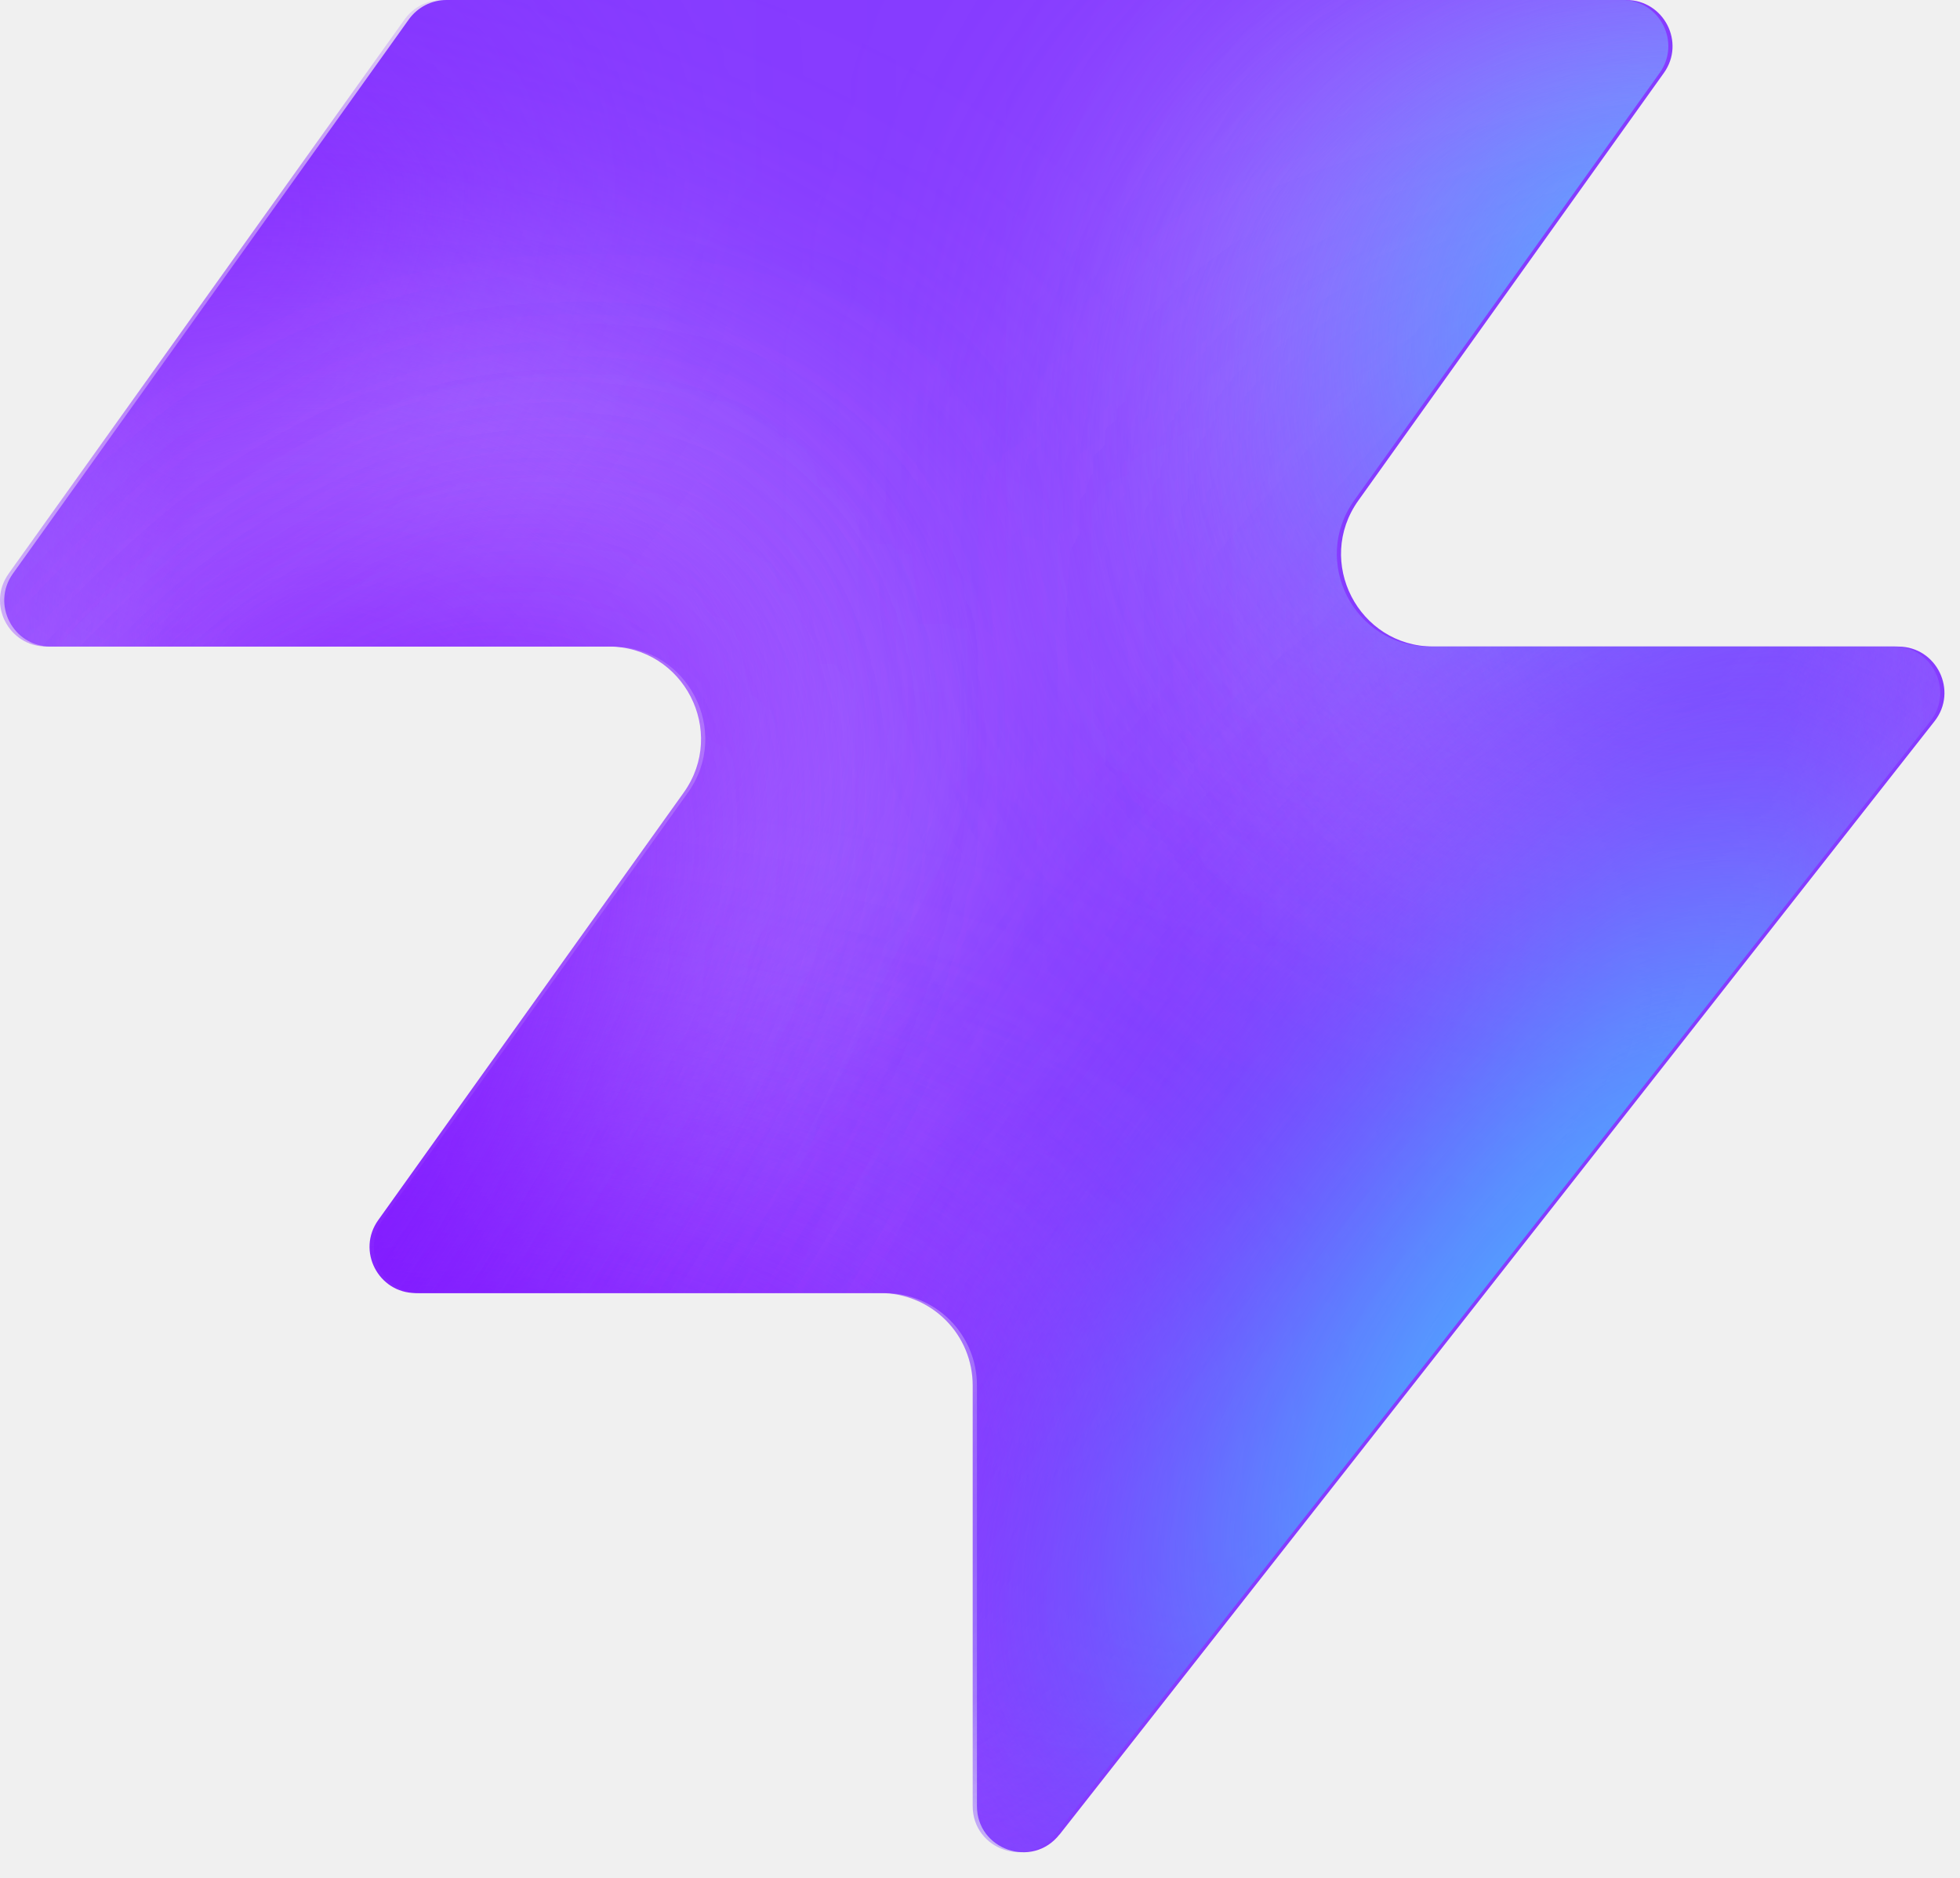
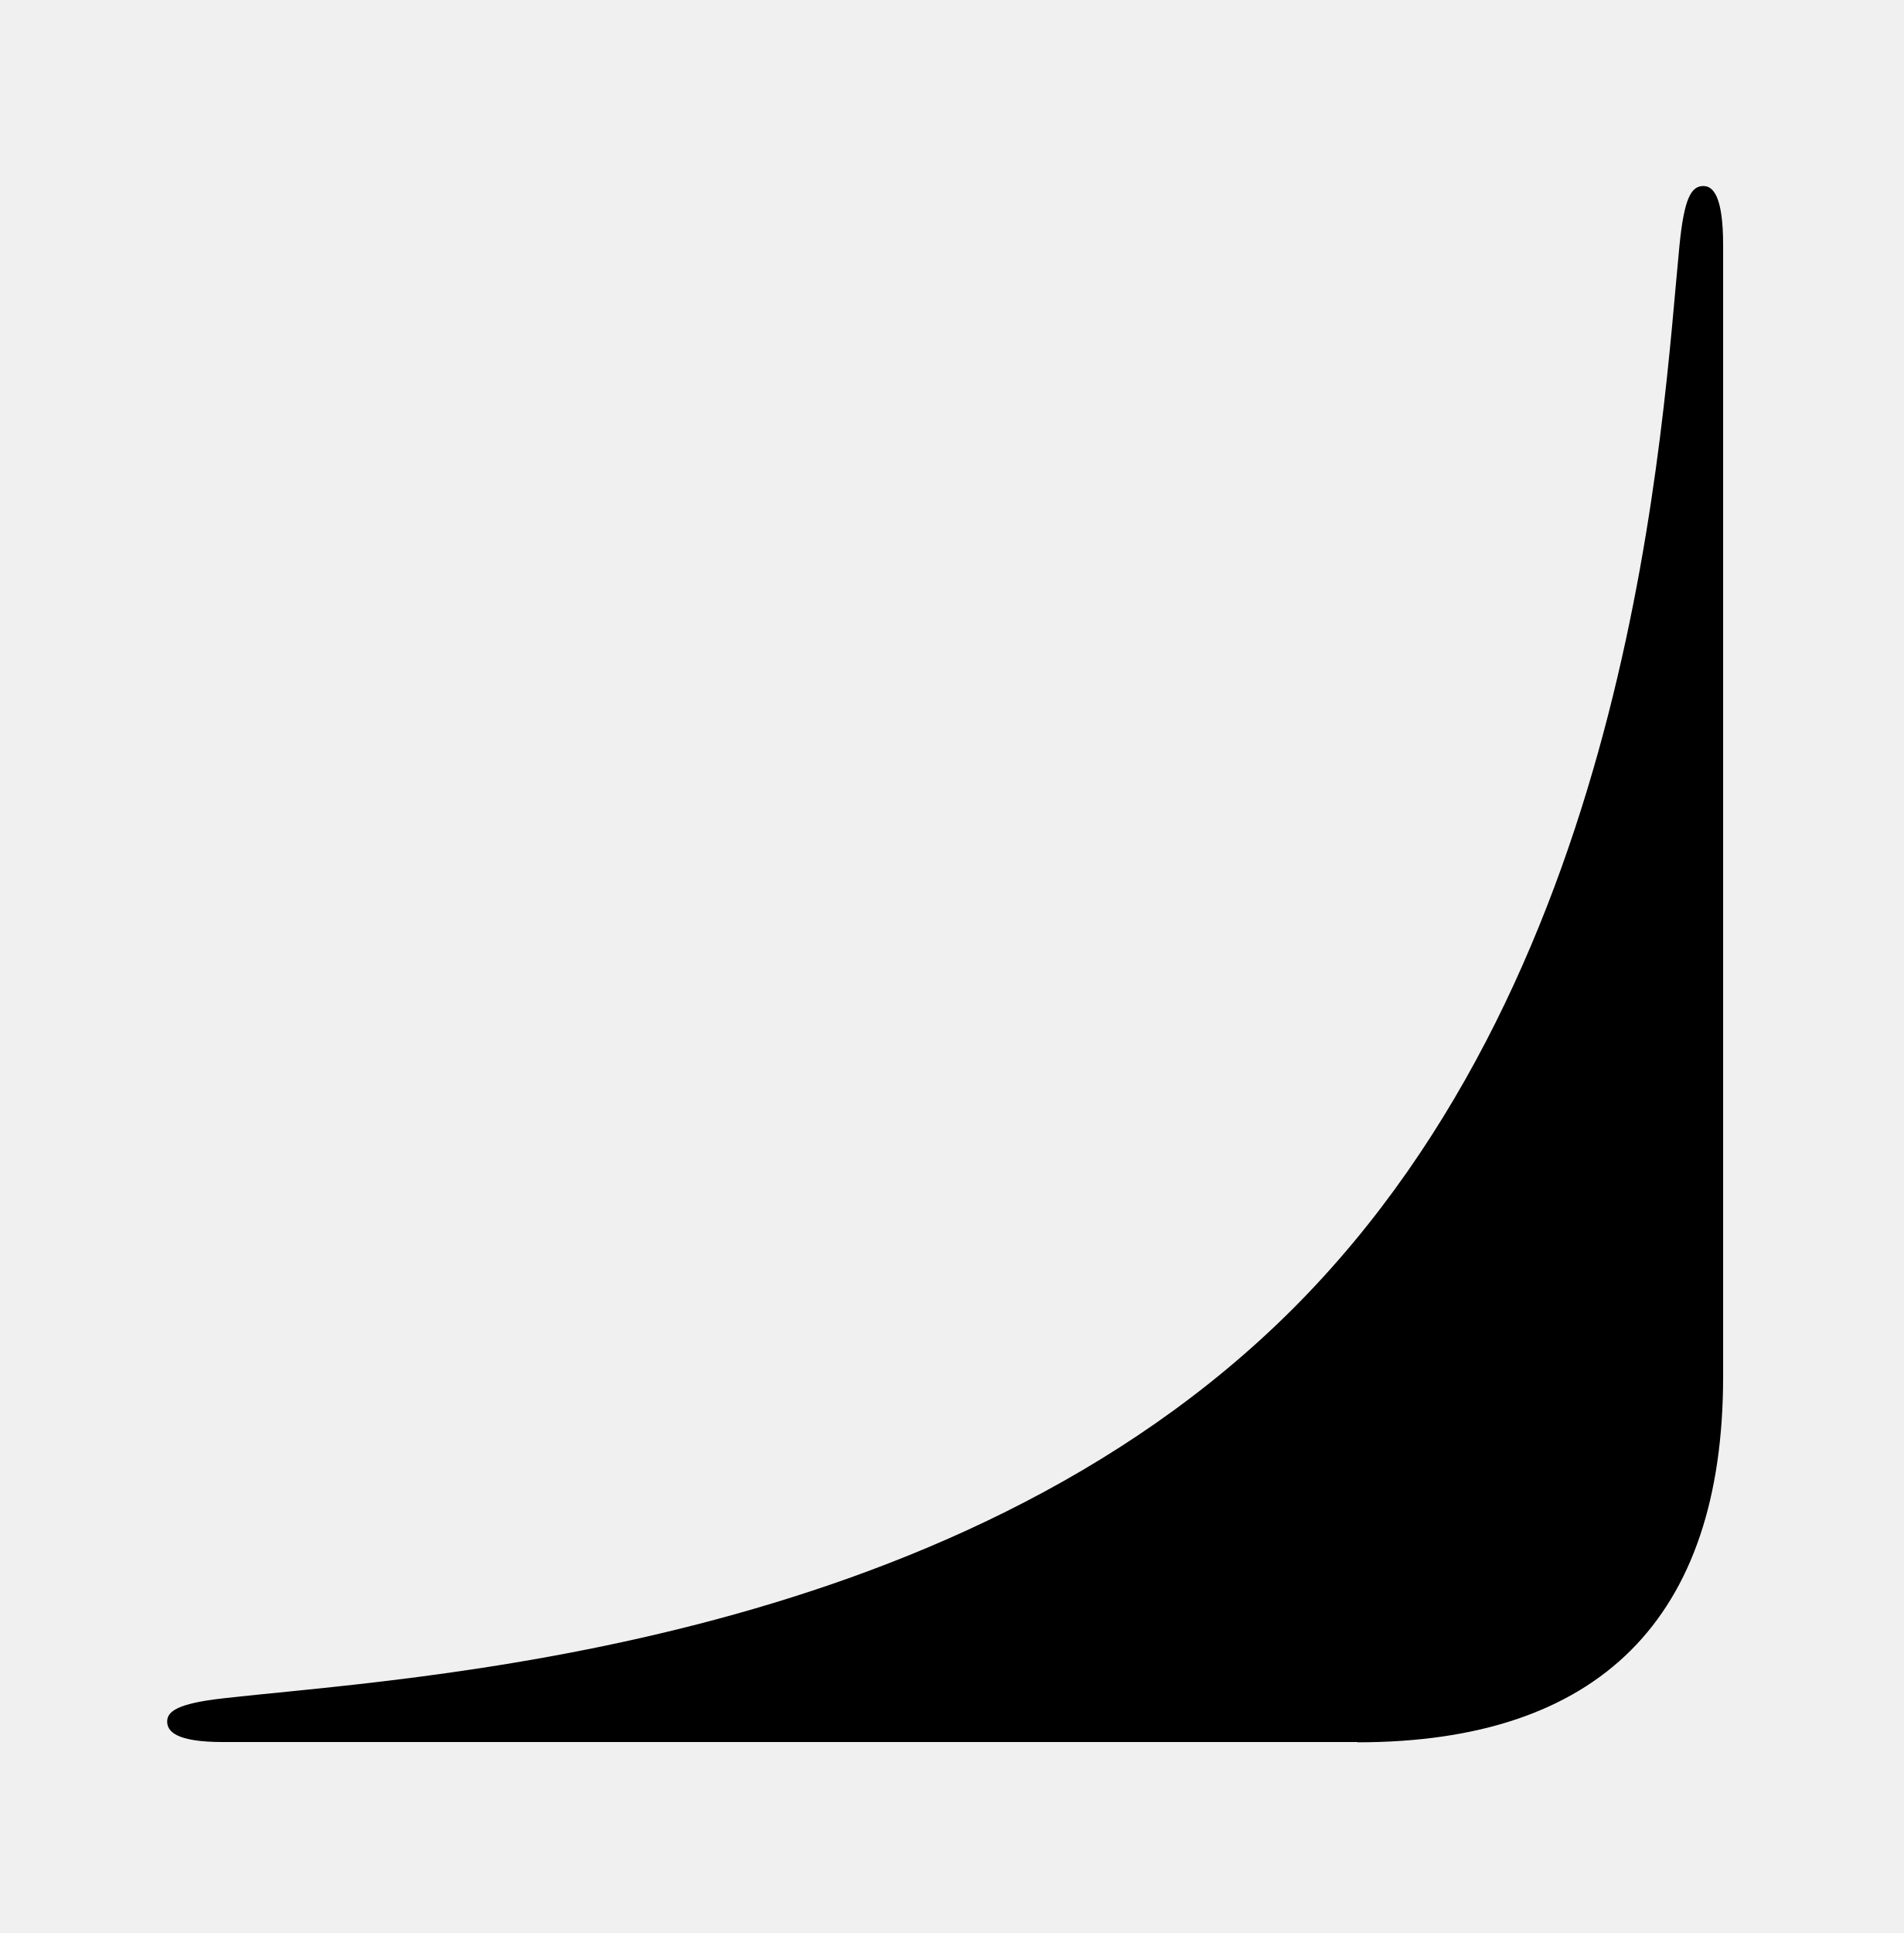
- <svg xmlns="http://www.w3.org/2000/svg" width="48" height="46" fill="none" viewBox="0 0 48 46">
-   <path fill="#863bff" d="M25.946 44.938c-.664.845-2.021.375-2.021-.698V33.937a2.26 2.26 0 0 0-2.262-2.262H10.287c-.92 0-1.456-1.04-.92-1.788l7.48-10.471c1.07-1.497 0-3.578-1.842-3.578H1.237c-.92 0-1.456-1.04-.92-1.788L10.013.474c.214-.297.556-.474.92-.474h28.894c.92 0 1.456 1.04.92 1.788l-7.48 10.471c-1.07 1.498 0 3.579 1.842 3.579h11.377c.943 0 1.473 1.088.89 1.83L25.947 44.94z" style="fill:#863bff;fill:color(display-p3 .525 .23 1);fill-opacity:1" />
-   <mask id="a" width="48" height="46" x="0" y="0" maskUnits="userSpaceOnUse" style="mask-type:alpha">
-     <path fill="#000" d="M25.842 44.938c-.664.844-2.021.375-2.021-.698V33.937a2.26 2.26 0 0 0-2.262-2.262H10.183c-.92 0-1.456-1.04-.92-1.788l7.48-10.471c1.07-1.498 0-3.579-1.842-3.579H1.133c-.92 0-1.456-1.04-.92-1.787L9.91.473c.214-.297.556-.474.92-.474h28.894c.92 0 1.456 1.04.92 1.788l-7.48 10.471c-1.07 1.498 0 3.578 1.842 3.578h11.377c.943 0 1.473 1.088.89 1.832L25.843 44.94z" style="fill:#000;fill-opacity:1" />
-   </mask>
-   <g mask="url(#a)">
-     <g filter="url(#b)">
-       <ellipse cx="5.508" cy="14.704" fill="#ede6ff" rx="5.508" ry="14.704" style="fill:#ede6ff;fill:color(display-p3 .927 .903 1);fill-opacity:1" transform="matrix(.00324 1 1 -.00324 -4.47 31.516)" />
-     </g>
-     <g filter="url(#c)">
-       <ellipse cx="10.399" cy="29.851" fill="#ede6ff" rx="10.399" ry="29.851" style="fill:#ede6ff;fill:color(display-p3 .927 .903 1);fill-opacity:1" transform="matrix(.00324 1 1 -.00324 -39.328 7.883)" />
-     </g>
-     <g filter="url(#d)">
-       <ellipse cx="5.508" cy="30.487" fill="#7e14ff" rx="5.508" ry="30.487" style="fill:#7e14ff;fill:color(display-p3 .492 .077 1);fill-opacity:1" transform="rotate(89.814 -25.913 -14.639)scale(1 -1)" />
-     </g>
-     <g filter="url(#e)">
-       <ellipse cx="5.508" cy="30.599" fill="#7e14ff" rx="5.508" ry="30.599" style="fill:#7e14ff;fill:color(display-p3 .492 .077 1);fill-opacity:1" transform="rotate(89.814 -32.644 -3.334)scale(1 -1)" />
-     </g>
-     <g filter="url(#f)">
-       <ellipse cx="5.508" cy="30.599" fill="#7e14ff" rx="5.508" ry="30.599" style="fill:#7e14ff;fill:color(display-p3 .492 .077 1);fill-opacity:1" transform="matrix(.00324 1 1 -.00324 -34.34 30.47)" />
-     </g>
-     <g filter="url(#g)">
-       <ellipse cx="14.072" cy="22.078" fill="#ede6ff" rx="14.072" ry="22.078" style="fill:#ede6ff;fill:color(display-p3 .927 .903 1);fill-opacity:1" transform="rotate(93.35 24.506 48.493)scale(-1 1)" />
-     </g>
-     <g filter="url(#h)">
-       <ellipse cx="3.47" cy="21.501" fill="#7e14ff" rx="3.47" ry="21.501" style="fill:#7e14ff;fill:color(display-p3 .492 .077 1);fill-opacity:1" transform="rotate(89.009 28.708 47.59)scale(-1 1)" />
-     </g>
-     <g filter="url(#i)">
-       <ellipse cx="3.47" cy="21.501" fill="#7e14ff" rx="3.47" ry="21.501" style="fill:#7e14ff;fill:color(display-p3 .492 .077 1);fill-opacity:1" transform="rotate(89.009 28.708 47.59)scale(-1 1)" />
-     </g>
-     <g filter="url(#j)">
-       <ellipse cx=".387" cy="8.972" fill="#7e14ff" rx="4.407" ry="29.108" style="fill:#7e14ff;fill:color(display-p3 .492 .077 1);fill-opacity:1" transform="rotate(39.51 .387 8.972)" />
-     </g>
-     <g filter="url(#k)">
-       <ellipse cx="47.523" cy="-6.092" fill="#7e14ff" rx="4.407" ry="29.108" style="fill:#7e14ff;fill:color(display-p3 .492 .077 1);fill-opacity:1" transform="rotate(37.892 47.523 -6.092)" />
-     </g>
-     <g filter="url(#l)">
-       <ellipse cx="41.412" cy="6.333" fill="#47bfff" rx="5.971" ry="9.665" style="fill:#47bfff;fill:color(display-p3 .28 .748 1);fill-opacity:1" transform="rotate(37.892 41.412 6.333)" />
-     </g>
-     <g filter="url(#m)">
-       <ellipse cx="-1.879" cy="38.332" fill="#7e14ff" rx="4.407" ry="29.108" style="fill:#7e14ff;fill:color(display-p3 .492 .077 1);fill-opacity:1" transform="rotate(37.892 -1.88 38.332)" />
-     </g>
-     <g filter="url(#n)">
-       <ellipse cx="-1.879" cy="38.332" fill="#7e14ff" rx="4.407" ry="29.108" style="fill:#7e14ff;fill:color(display-p3 .492 .077 1);fill-opacity:1" transform="rotate(37.892 -1.88 38.332)" />
-     </g>
-     <g filter="url(#o)">
-       <ellipse cx="35.651" cy="29.907" fill="#7e14ff" rx="4.407" ry="29.108" style="fill:#7e14ff;fill:color(display-p3 .492 .077 1);fill-opacity:1" transform="rotate(37.892 35.651 29.907)" />
-     </g>
-     <g filter="url(#p)">
-       <ellipse cx="38.418" cy="32.4" fill="#47bfff" rx="5.971" ry="15.297" style="fill:#47bfff;fill:color(display-p3 .28 .748 1);fill-opacity:1" transform="rotate(37.892 38.418 32.4)" />
-     </g>
-   </g>
-   <defs>
-     <filter id="b" width="60.045" height="41.654" x="-19.77" y="16.149" color-interpolation-filters="sRGB" filterUnits="userSpaceOnUse">
-       <feFlood flood-opacity="0" result="BackgroundImageFix" />
-       <feBlend in="SourceGraphic" in2="BackgroundImageFix" result="shape" />
-       <feGaussianBlur result="effect1_foregroundBlur_2002_17158" stdDeviation="7.659" />
-     </filter>
-     <filter id="c" width="90.34" height="51.437" x="-54.613" y="-7.533" color-interpolation-filters="sRGB" filterUnits="userSpaceOnUse">
-       <feFlood flood-opacity="0" result="BackgroundImageFix" />
-       <feBlend in="SourceGraphic" in2="BackgroundImageFix" result="shape" />
-       <feGaussianBlur result="effect1_foregroundBlur_2002_17158" stdDeviation="7.659" />
-     </filter>
-     <filter id="d" width="79.355" height="29.4" x="-49.64" y="2.03" color-interpolation-filters="sRGB" filterUnits="userSpaceOnUse">
-       <feFlood flood-opacity="0" result="BackgroundImageFix" />
-       <feBlend in="SourceGraphic" in2="BackgroundImageFix" result="shape" />
-       <feGaussianBlur result="effect1_foregroundBlur_2002_17158" stdDeviation="4.596" />
-     </filter>
-     <filter id="e" width="79.579" height="29.4" x="-45.045" y="20.029" color-interpolation-filters="sRGB" filterUnits="userSpaceOnUse">
-       <feFlood flood-opacity="0" result="BackgroundImageFix" />
-       <feBlend in="SourceGraphic" in2="BackgroundImageFix" result="shape" />
-       <feGaussianBlur result="effect1_foregroundBlur_2002_17158" stdDeviation="4.596" />
-     </filter>
-     <filter id="f" width="79.579" height="29.4" x="-43.513" y="21.178" color-interpolation-filters="sRGB" filterUnits="userSpaceOnUse">
-       <feFlood flood-opacity="0" result="BackgroundImageFix" />
-       <feBlend in="SourceGraphic" in2="BackgroundImageFix" result="shape" />
-       <feGaussianBlur result="effect1_foregroundBlur_2002_17158" stdDeviation="4.596" />
-     </filter>
-     <filter id="g" width="74.749" height="58.852" x="15.756" y="-17.901" color-interpolation-filters="sRGB" filterUnits="userSpaceOnUse">
-       <feFlood flood-opacity="0" result="BackgroundImageFix" />
-       <feBlend in="SourceGraphic" in2="BackgroundImageFix" result="shape" />
-       <feGaussianBlur result="effect1_foregroundBlur_2002_17158" stdDeviation="7.659" />
-     </filter>
-     <filter id="h" width="61.377" height="25.362" x="23.548" y="2.284" color-interpolation-filters="sRGB" filterUnits="userSpaceOnUse">
-       <feFlood flood-opacity="0" result="BackgroundImageFix" />
-       <feBlend in="SourceGraphic" in2="BackgroundImageFix" result="shape" />
-       <feGaussianBlur result="effect1_foregroundBlur_2002_17158" stdDeviation="4.596" />
-     </filter>
-     <filter id="i" width="61.377" height="25.362" x="23.548" y="2.284" color-interpolation-filters="sRGB" filterUnits="userSpaceOnUse">
-       <feFlood flood-opacity="0" result="BackgroundImageFix" />
-       <feBlend in="SourceGraphic" in2="BackgroundImageFix" result="shape" />
-       <feGaussianBlur result="effect1_foregroundBlur_2002_17158" stdDeviation="4.596" />
-     </filter>
-     <filter id="j" width="56.045" height="63.649" x="-27.636" y="-22.853" color-interpolation-filters="sRGB" filterUnits="userSpaceOnUse">
-       <feFlood flood-opacity="0" result="BackgroundImageFix" />
-       <feBlend in="SourceGraphic" in2="BackgroundImageFix" result="shape" />
-       <feGaussianBlur result="effect1_foregroundBlur_2002_17158" stdDeviation="4.596" />
-     </filter>
-     <filter id="k" width="54.814" height="64.646" x="20.116" y="-38.415" color-interpolation-filters="sRGB" filterUnits="userSpaceOnUse">
-       <feFlood flood-opacity="0" result="BackgroundImageFix" />
-       <feBlend in="SourceGraphic" in2="BackgroundImageFix" result="shape" />
-       <feGaussianBlur result="effect1_foregroundBlur_2002_17158" stdDeviation="4.596" />
-     </filter>
-     <filter id="l" width="33.541" height="35.313" x="24.641" y="-11.323" color-interpolation-filters="sRGB" filterUnits="userSpaceOnUse">
-       <feFlood flood-opacity="0" result="BackgroundImageFix" />
-       <feBlend in="SourceGraphic" in2="BackgroundImageFix" result="shape" />
-       <feGaussianBlur result="effect1_foregroundBlur_2002_17158" stdDeviation="4.596" />
-     </filter>
-     <filter id="m" width="54.814" height="64.646" x="-29.286" y="6.009" color-interpolation-filters="sRGB" filterUnits="userSpaceOnUse">
-       <feFlood flood-opacity="0" result="BackgroundImageFix" />
-       <feBlend in="SourceGraphic" in2="BackgroundImageFix" result="shape" />
-       <feGaussianBlur result="effect1_foregroundBlur_2002_17158" stdDeviation="4.596" />
-     </filter>
-     <filter id="n" width="54.814" height="64.646" x="-29.286" y="6.009" color-interpolation-filters="sRGB" filterUnits="userSpaceOnUse">
-       <feFlood flood-opacity="0" result="BackgroundImageFix" />
-       <feBlend in="SourceGraphic" in2="BackgroundImageFix" result="shape" />
-       <feGaussianBlur result="effect1_foregroundBlur_2002_17158" stdDeviation="4.596" />
-     </filter>
-     <filter id="o" width="54.814" height="64.646" x="8.244" y="-2.416" color-interpolation-filters="sRGB" filterUnits="userSpaceOnUse">
-       <feFlood flood-opacity="0" result="BackgroundImageFix" />
-       <feBlend in="SourceGraphic" in2="BackgroundImageFix" result="shape" />
-       <feGaussianBlur result="effect1_foregroundBlur_2002_17158" stdDeviation="4.596" />
-     </filter>
-     <filter id="p" width="39.409" height="43.623" x="18.713" y="10.588" color-interpolation-filters="sRGB" filterUnits="userSpaceOnUse">
-       <feFlood flood-opacity="0" result="BackgroundImageFix" />
-       <feBlend in="SourceGraphic" in2="BackgroundImageFix" result="shape" />
-       <feGaussianBlur result="effect1_foregroundBlur_2002_17158" stdDeviation="4.596" />
-     </filter>
-   </defs>
+ <svg xmlns="http://www.w3.org/2000/svg" viewBox="-6.106 -6.2 73.272 74.4">
+   <style>.mark{fill:#000000}@media (prefers-color-scheme:dark){.mark{fill:#ffffff}}</style>
+   <path class="mark" d="M46.15,60.85H2.48c-1.83,0-2.15-.42-2.15-.79s.35-.69,2.14-.89c6.95-.8,27.99-1.79,41.2-15,13.19-13.19,14.21-34.13,14.88-40.93.18-1.81.45-2.28.92-2.28.4,0,.76.45.76,2.28v43.54c0,9.32-4.77,14.08-14.08,14.08Z" />
</svg>
